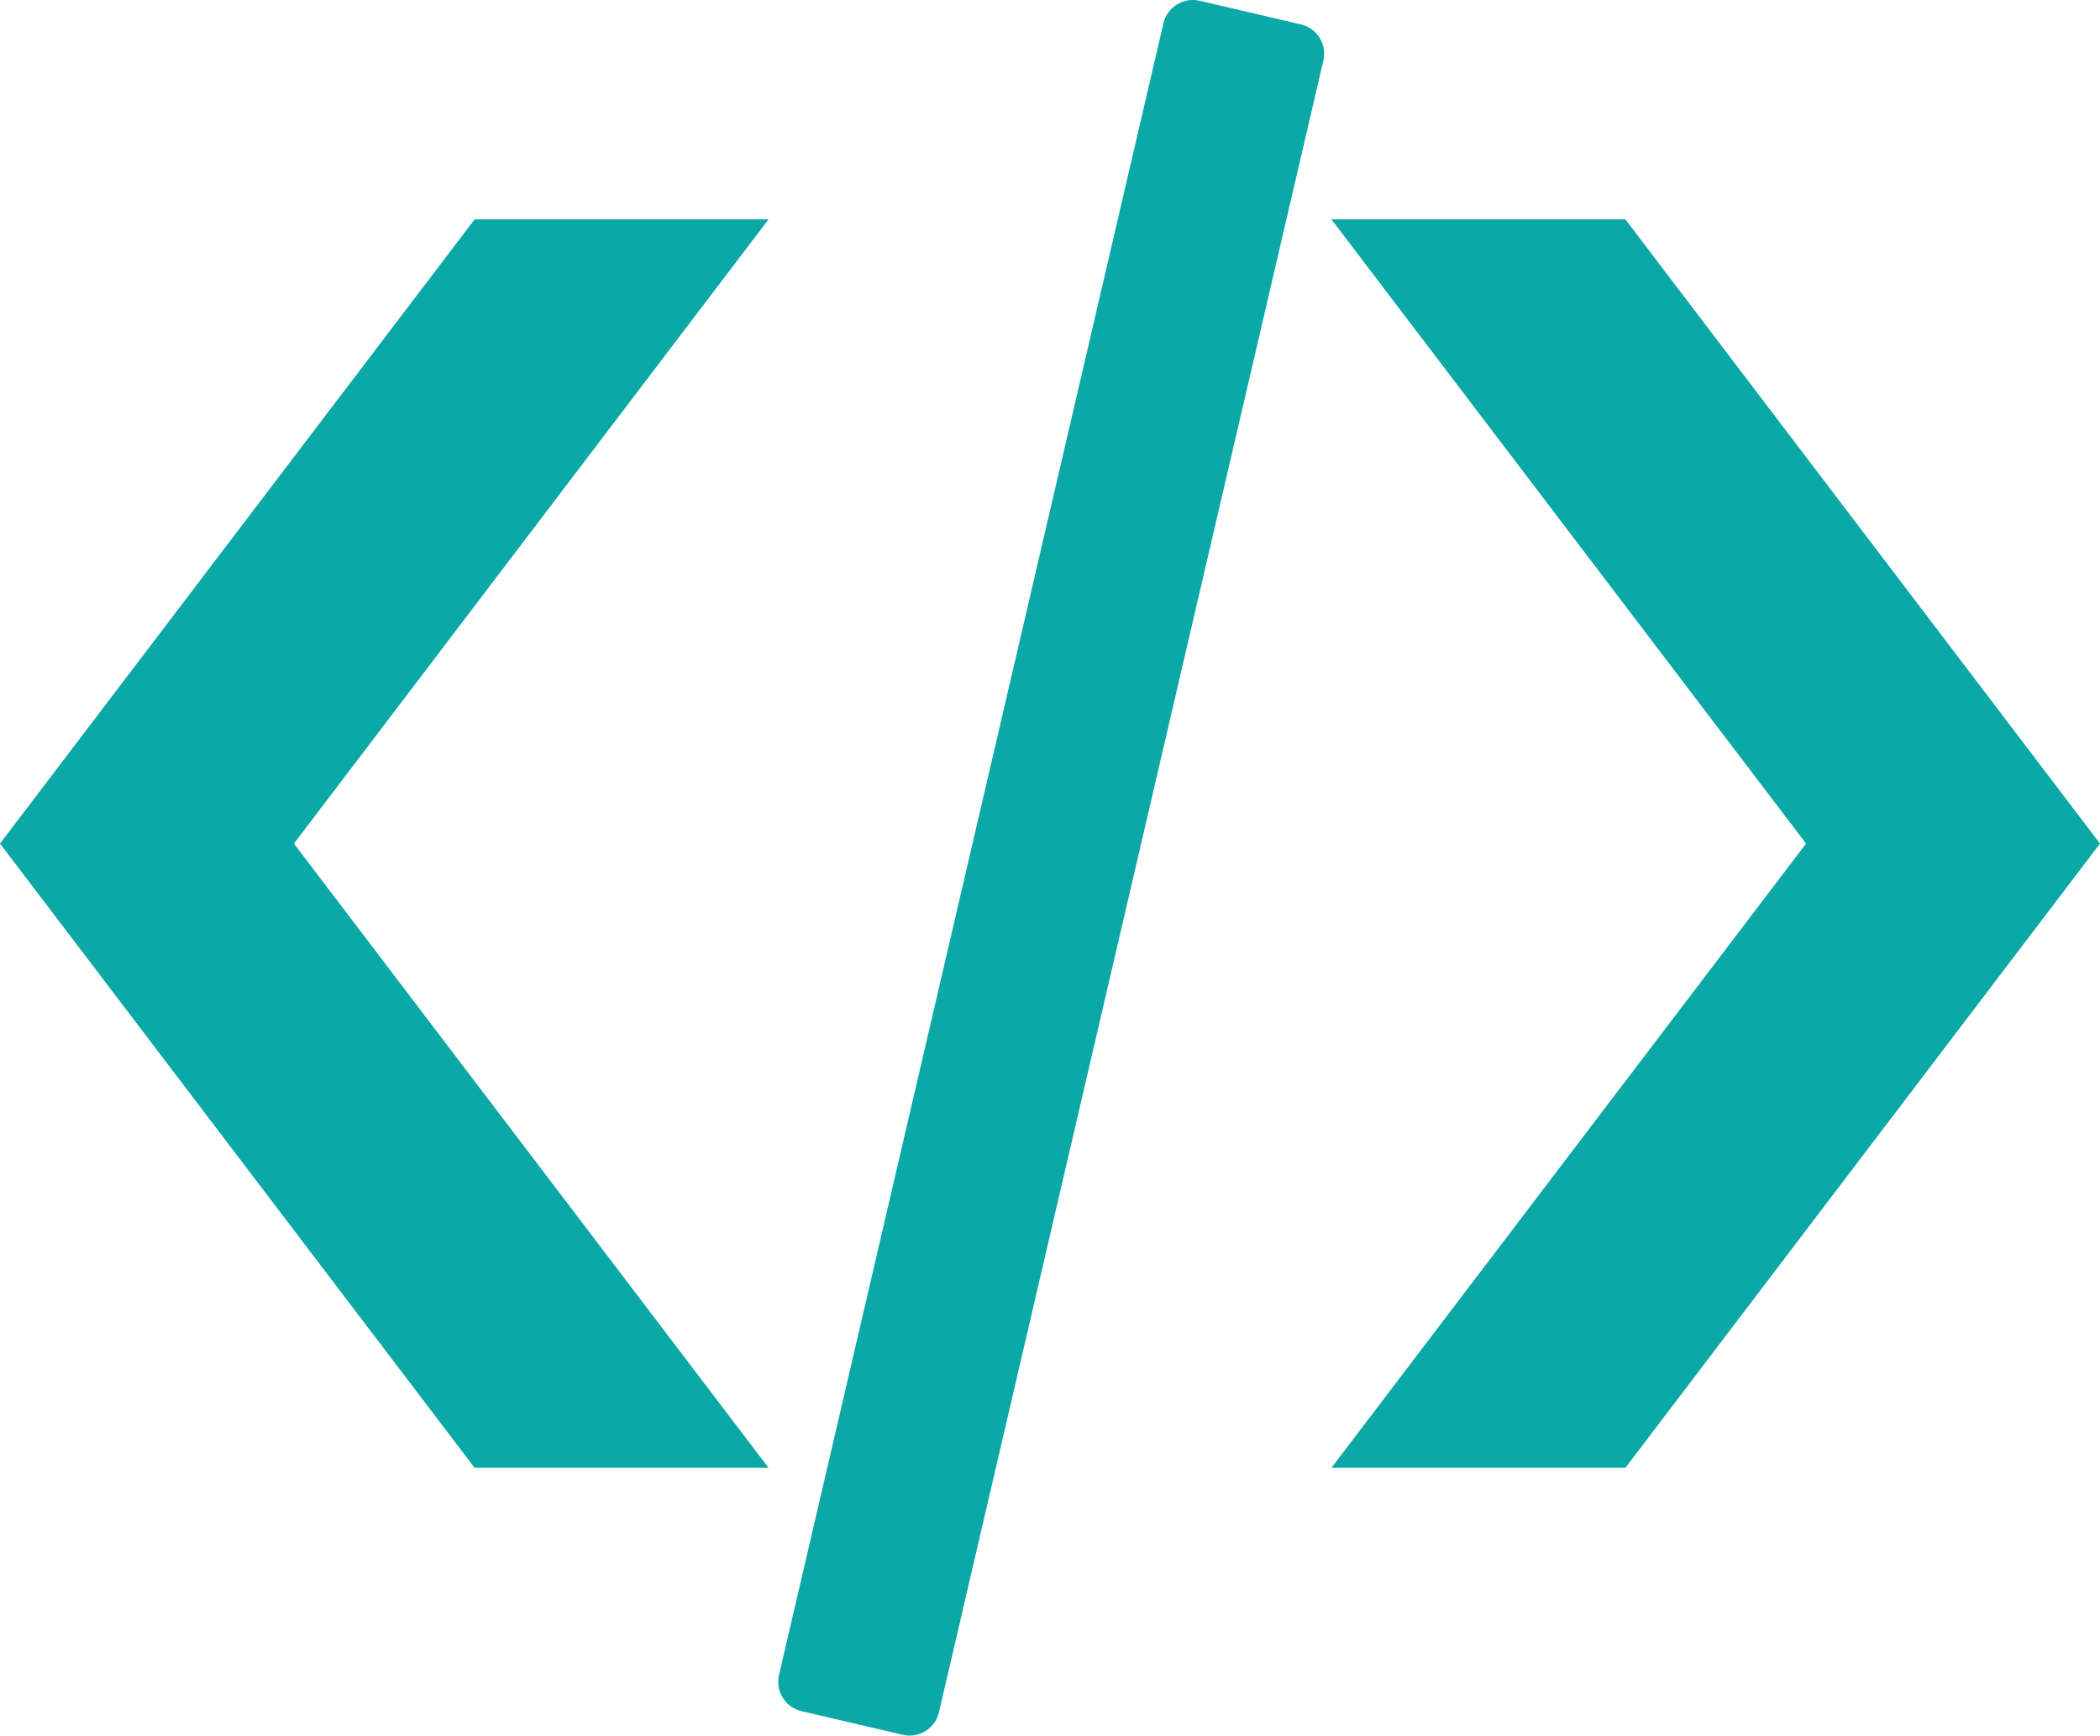
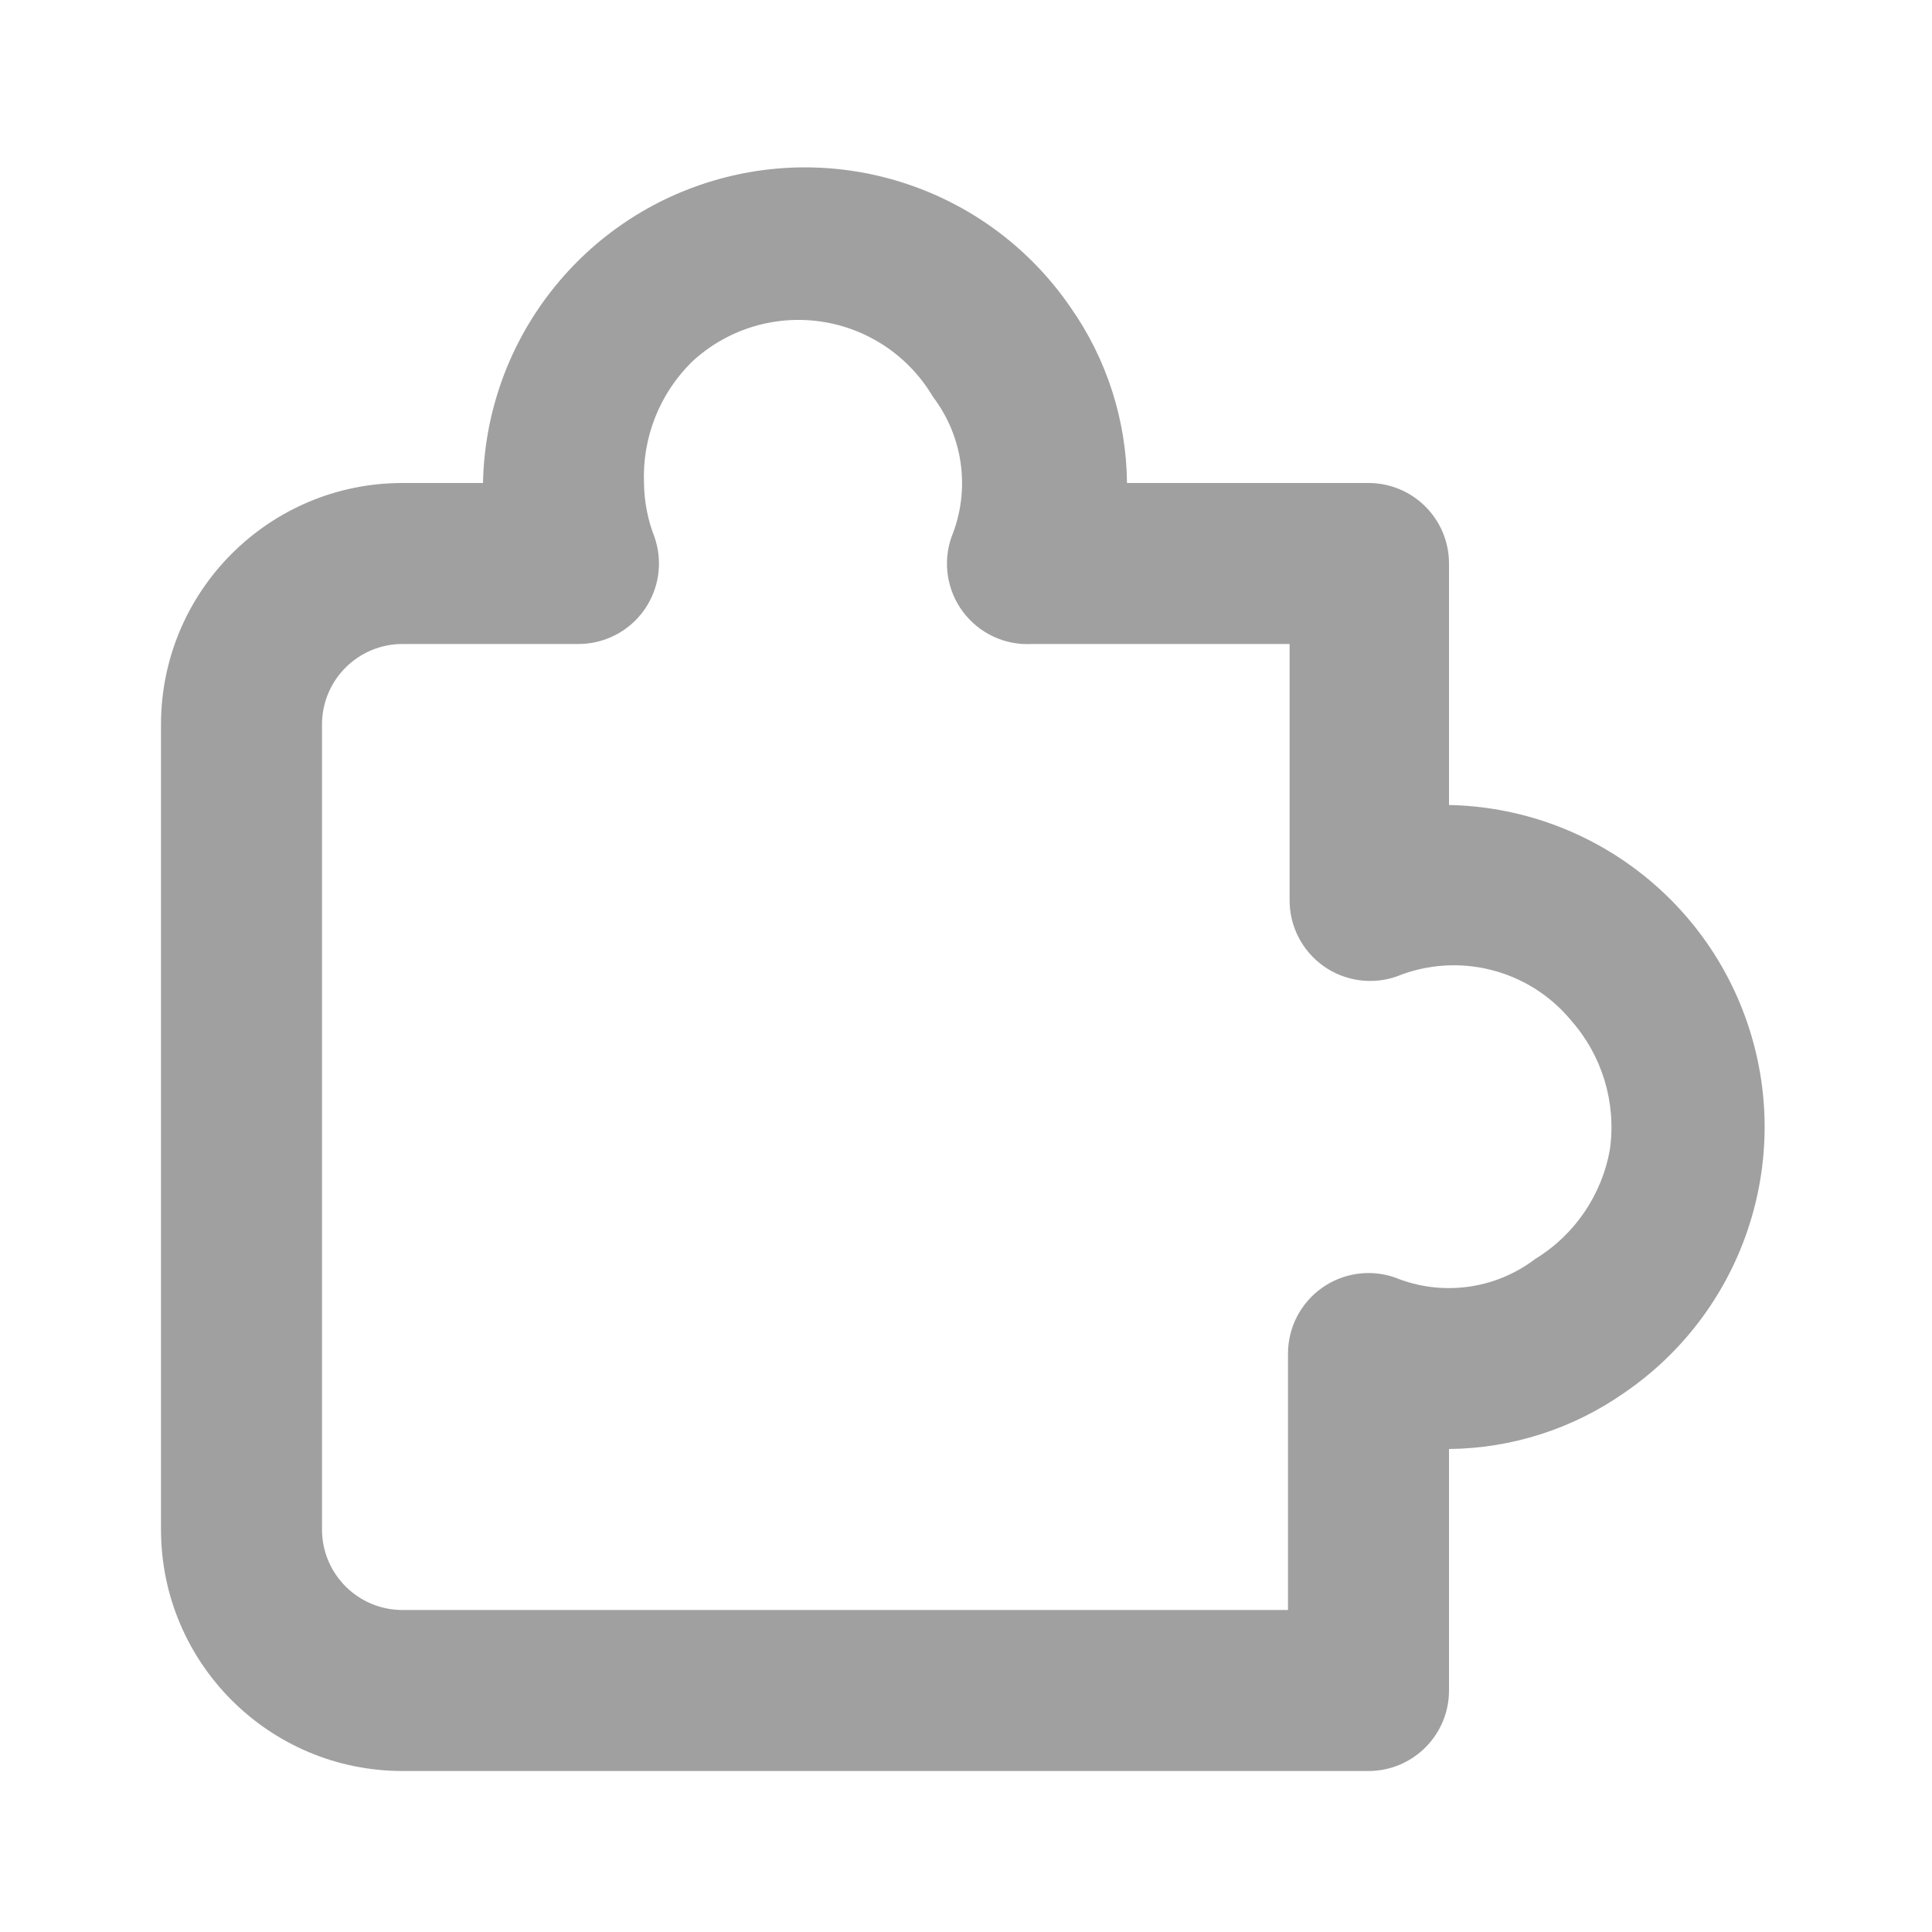
- <svg xmlns="http://www.w3.org/2000/svg" version="1.1" id="Layer_1" x="0px" y="0px" viewBox="0 0 122.88 101.57" style="enable-background:new 0 0 122.88 101.57" xml:space="preserve">
-   <g>
-     <path fill="#0aa8a7" d="M44.97,12.84h-17.2L0,49.37L27.77,85.9h17.2L17.2,49.37L44.97,12.84L44.97,12.84z M77.91,12.84h17.2l27.77,36.53 L95.11,85.9h-17.2l27.77-36.53L77.91,12.84L77.91,12.84z M70.17,0.04l5.96,1.39c0.94,0.22,1.52,1.16,1.31,2.1l-22.5,96.69 c-0.22,0.93-1.16,1.52-2.1,1.31l-5.95-1.39c-0.94-0.22-1.52-1.16-1.31-2.1l22.5-96.69C68.3,0.42,69.24-0.17,70.17,0.04L70.17,0.04 L70.17,0.04z" />
-   </g>
+ <svg xmlns="http://www.w3.org/2000/svg" data-name="Layer 1" viewBox="0 0 24 24" id="puzzle-piece">
+   <path fill="#A0A0A0" d="M17,22H5a3,3,0,0,1-3-3V9A3,3,0,0,1,5,6H6a4,4,0,0,1,7.3-2.18A3.86,3.86,0,0,1,14,6h3a1,1,0,0,1,1,1v3a4,4,0,0,1,2.18,7.3A3.86,3.86,0,0,1,18,18h0v3A1,1,0,0,1,17,22ZM5,8A1,1,0,0,0,4,9V19a1,1,0,0,0,1,1H16V16.82a1,1,0,0,1,.42-.82,1,1,0,0,1,.91-.13,1.77,1.77,0,0,0,1.74-.23A2,2,0,0,0,20,14.27a2,2,0,0,0-.48-1.59,1.89,1.89,0,0,0-2.17-.55,1,1,0,0,1-.91-.13,1,1,0,0,1-.42-.82V8H12.82a1,1,0,0,1-1-1.33,1.77,1.77,0,0,0-.23-1.74,1.94,1.94,0,0,0-3-.43A2,2,0,0,0,8,6a1.89,1.89,0,0,0,.13.67A1,1,0,0,1,7.18,8Z" />
</svg>
